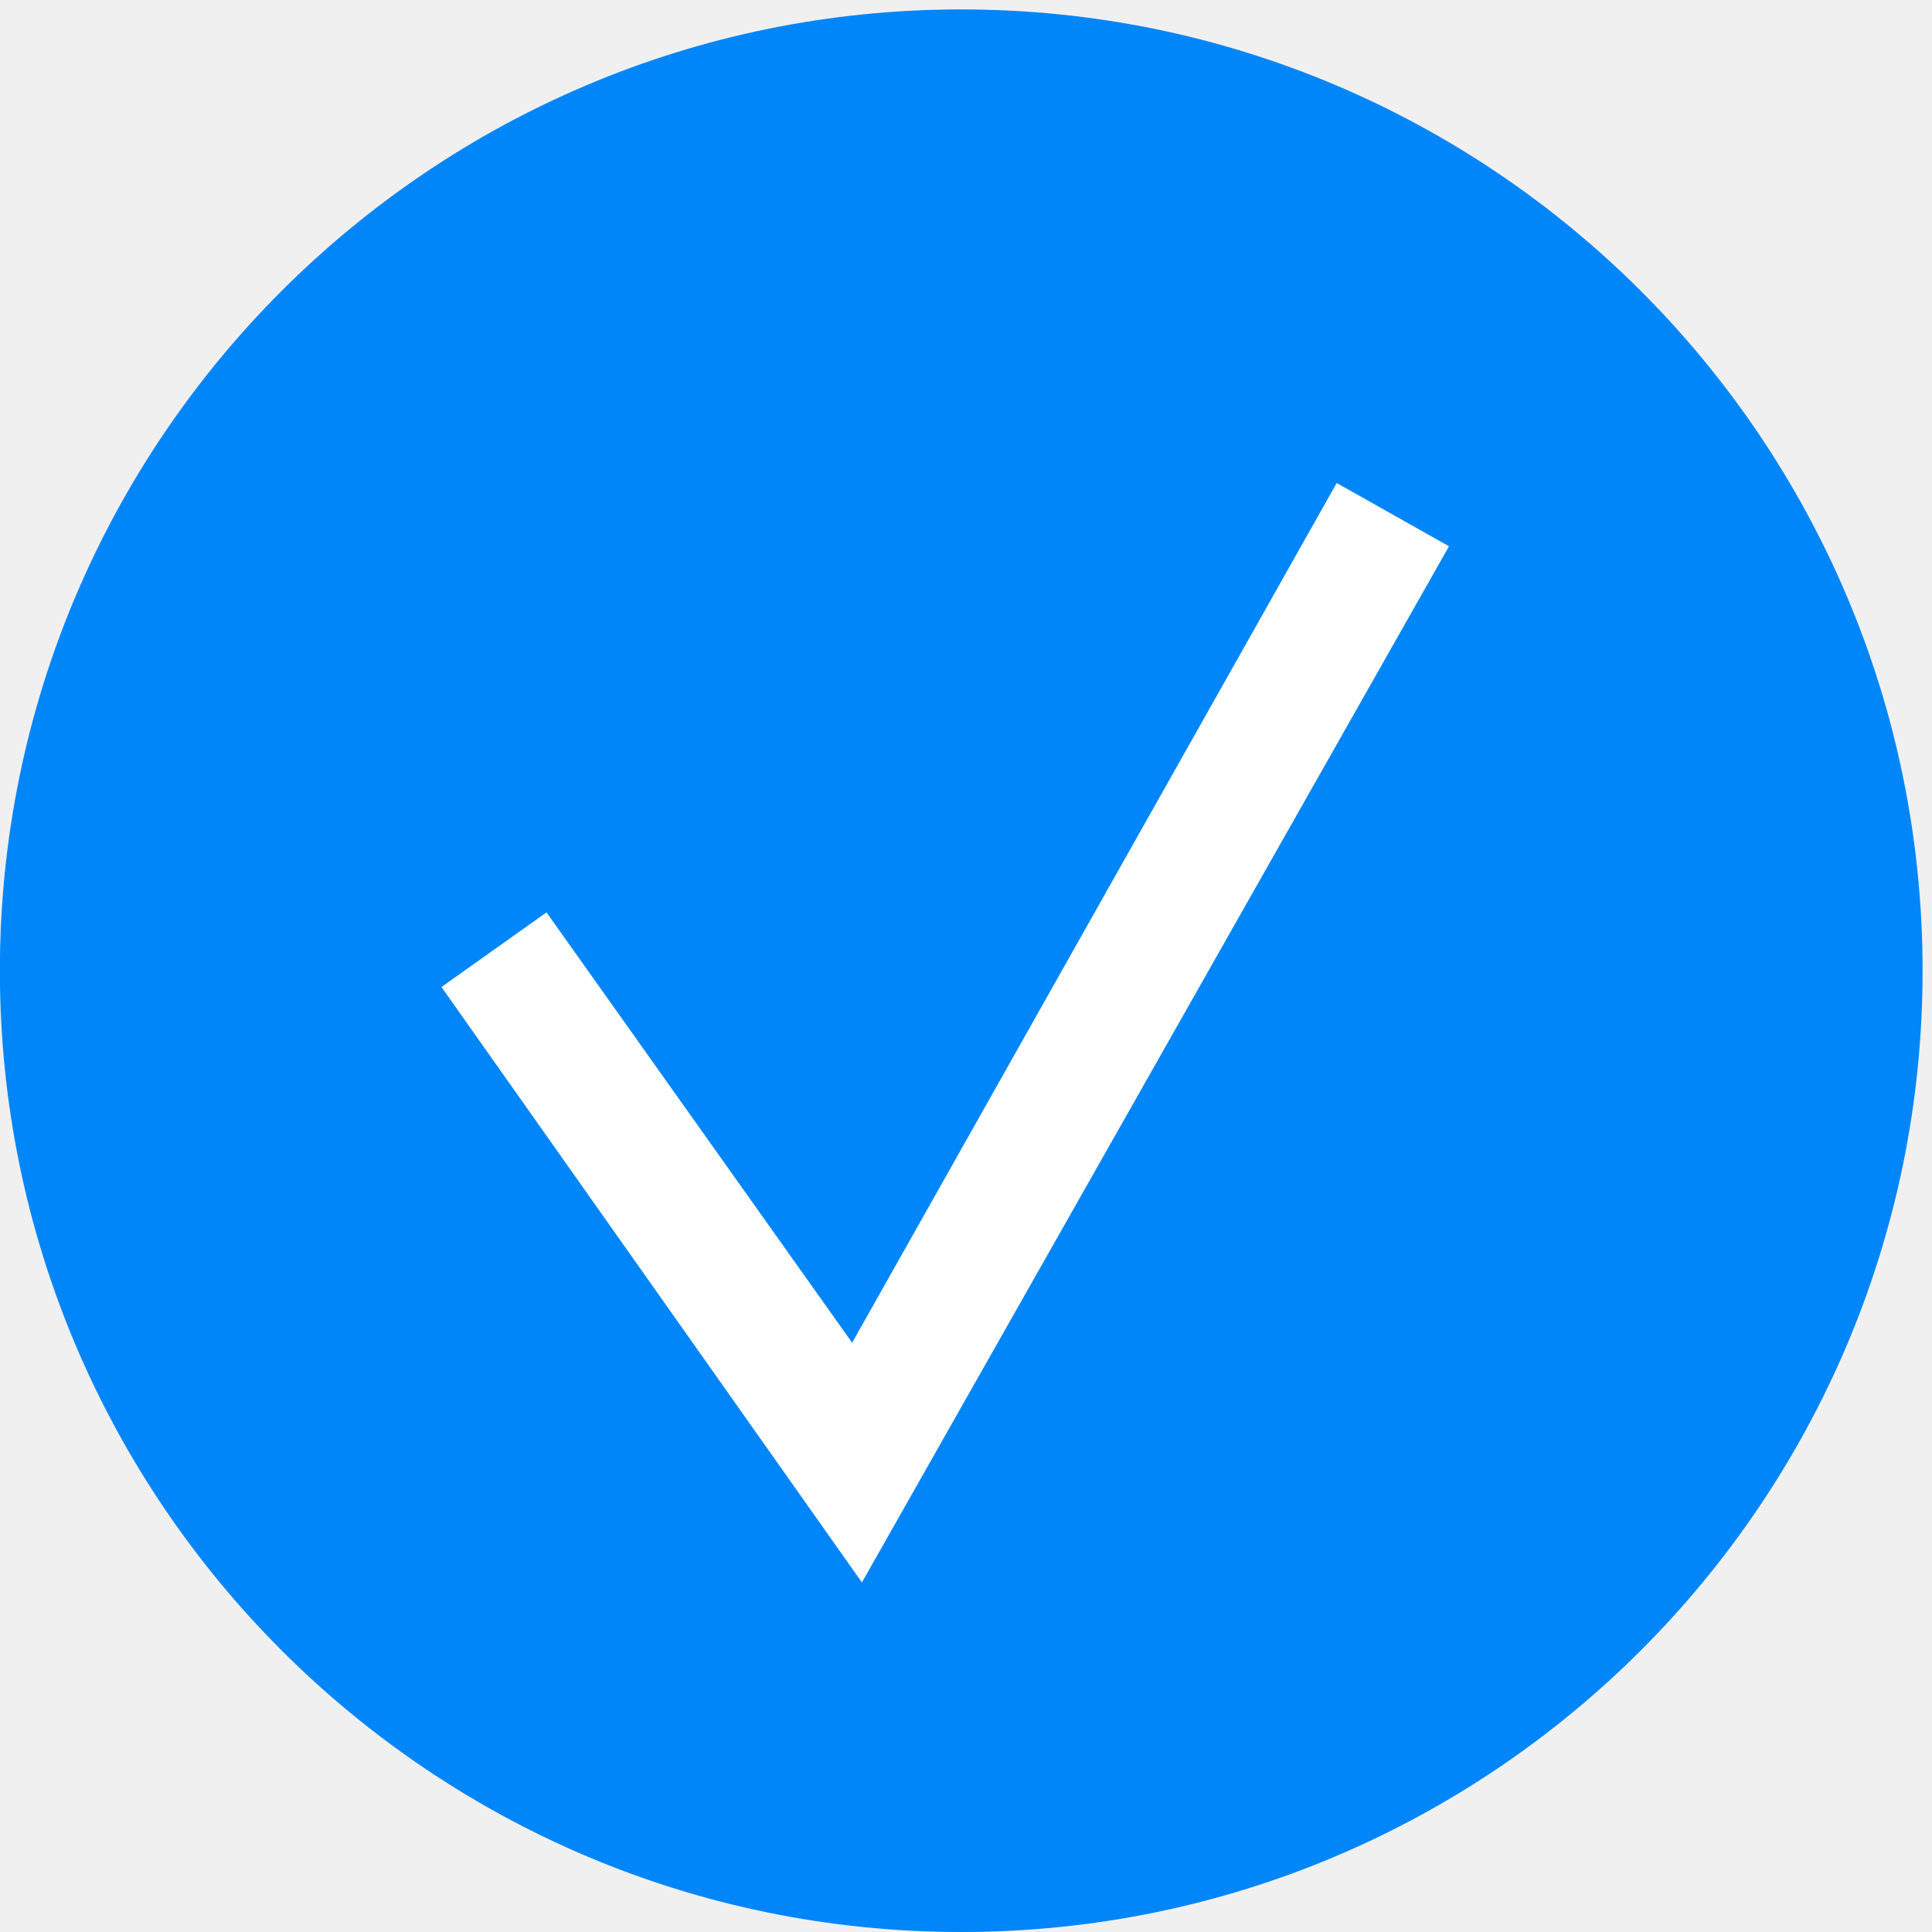
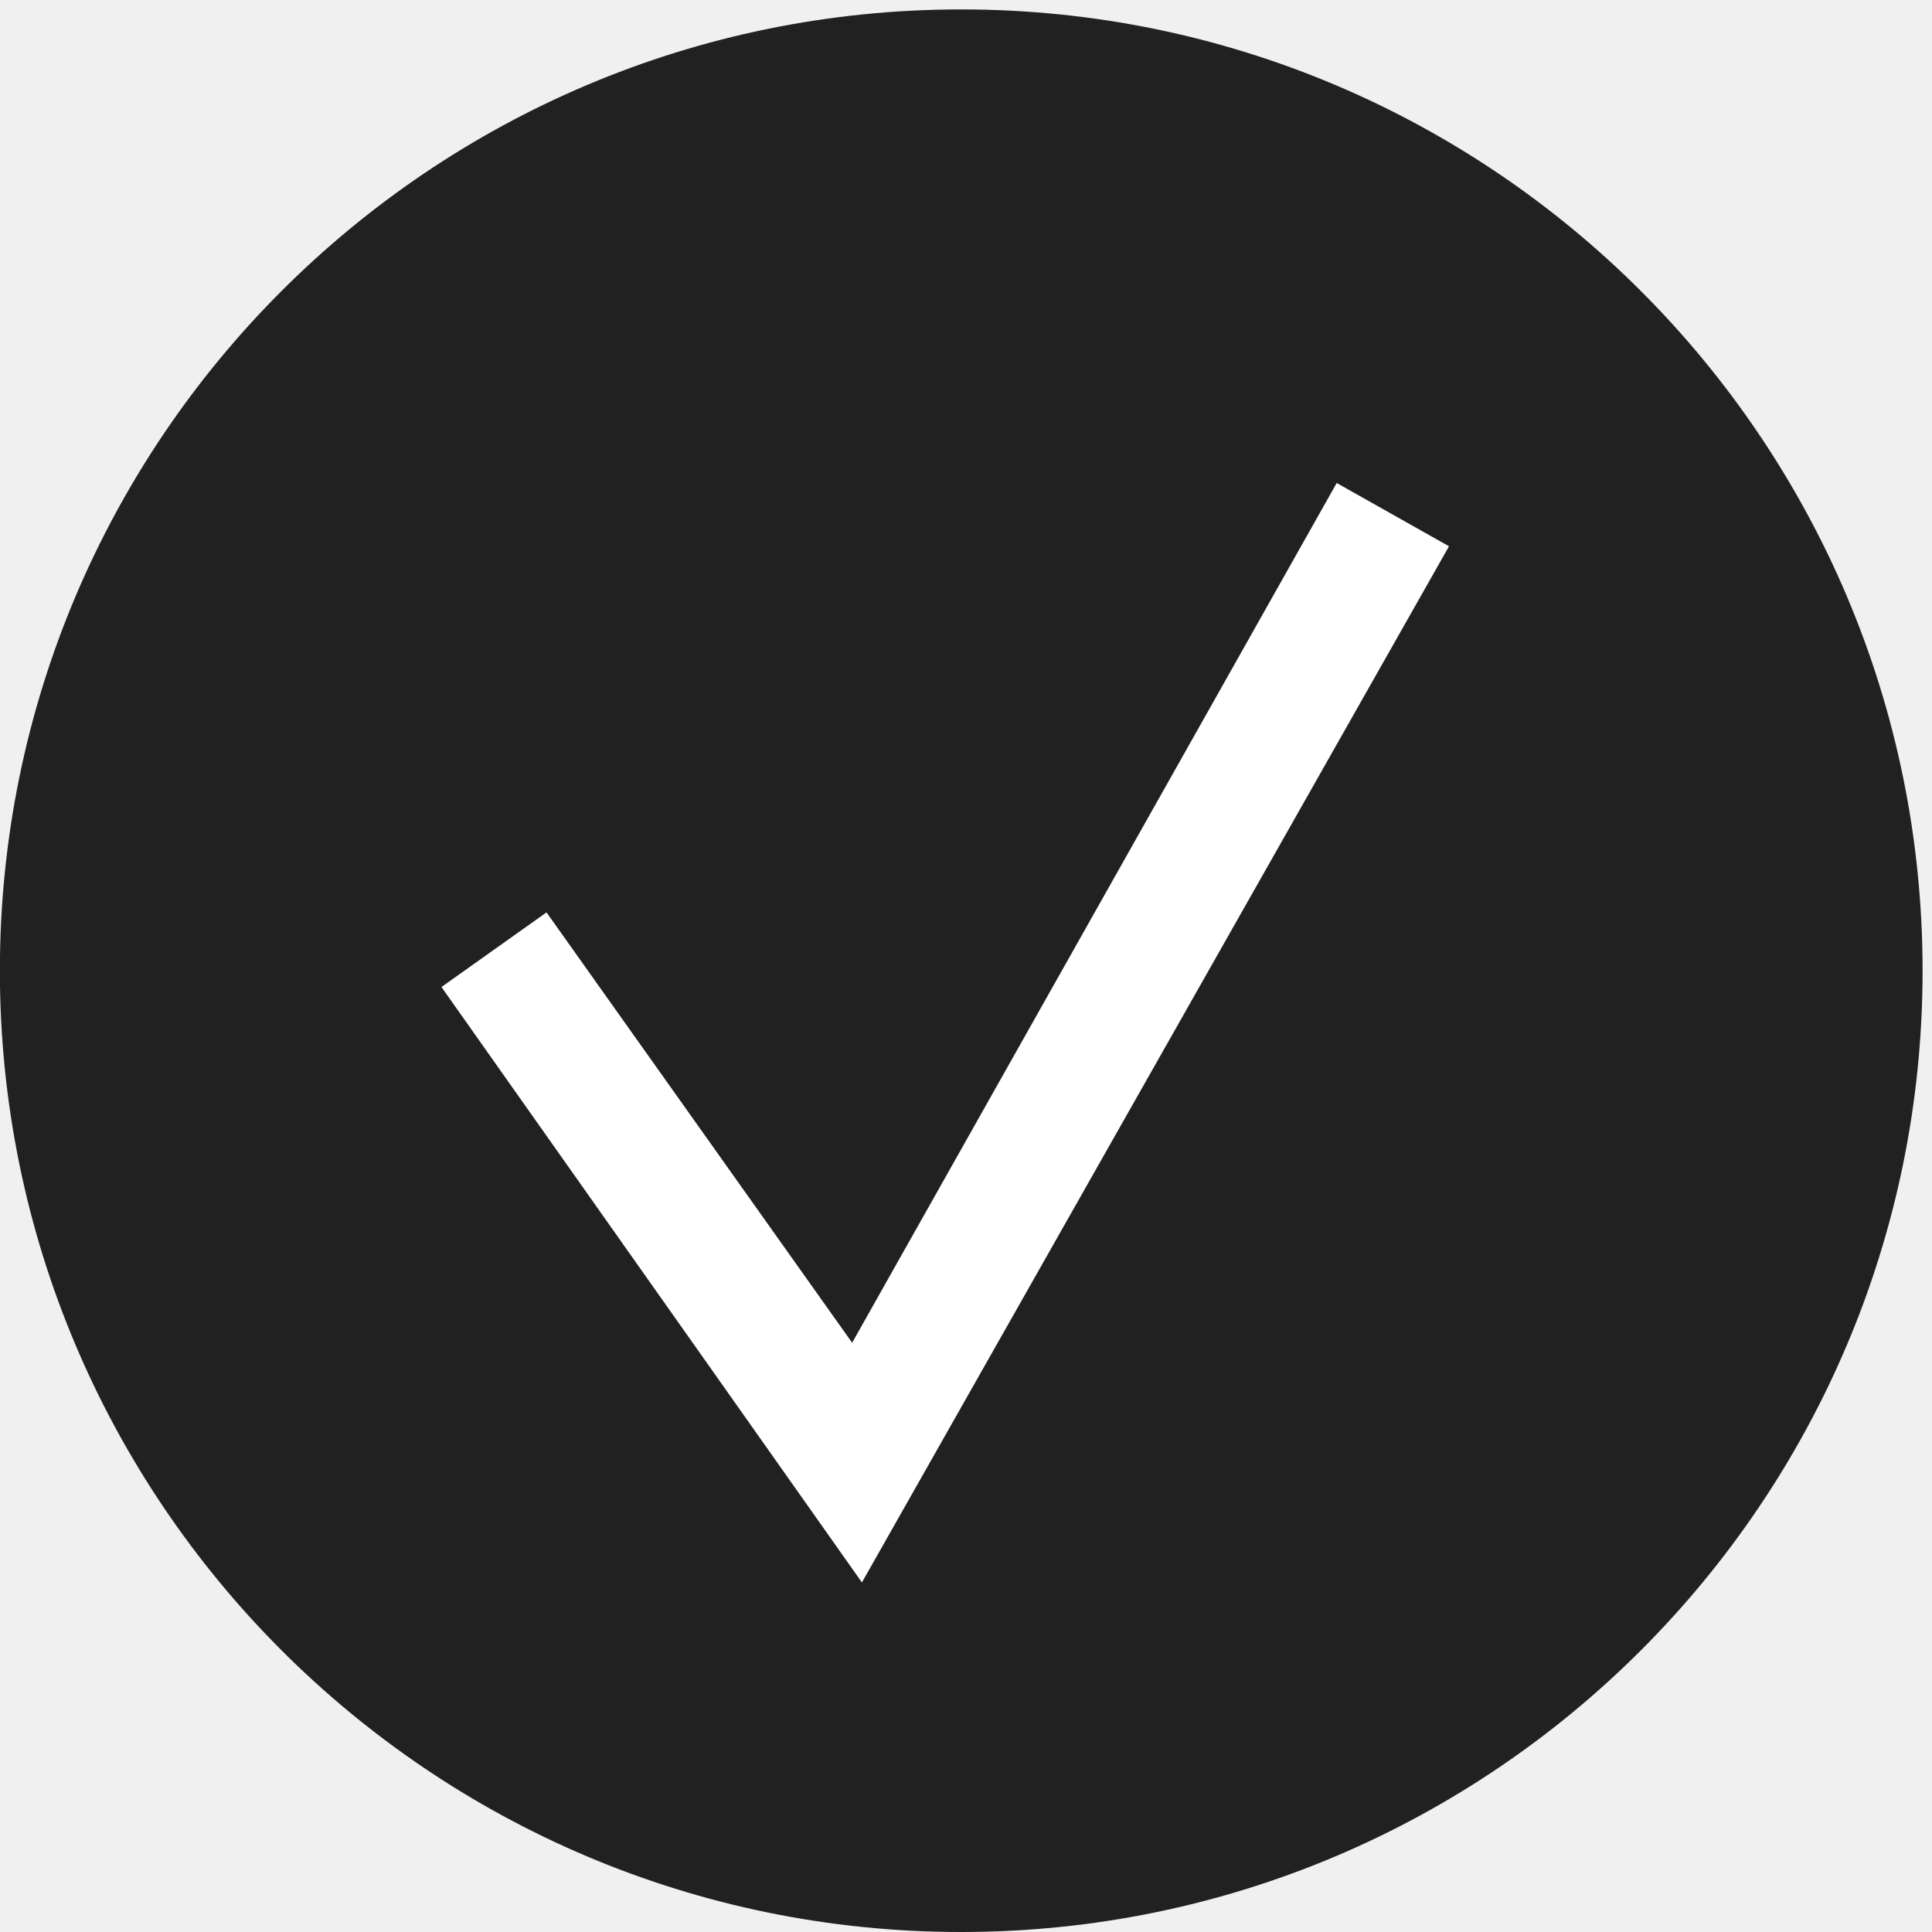
<svg xmlns="http://www.w3.org/2000/svg" version="1.1" id="Layer_1" x="0px" y="0px" width="16px" height="16px" viewBox="0 0 16 16" enable-background="new 0 0 16 16" xml:space="preserve">
  <g>
-     <path fill="#0086F8" d="M7.96,16c-4.395,0-7.961-3.567-7.961-7.961c0-4.396,3.566-7.961,7.961-7.961   c4.396,0,7.962,3.566,7.962,7.961C15.922,12.433,12.356,16,7.96,16z" />
+     <path fill="#212121" d="M7.96,16c-4.395,0-7.961-3.567-7.961-7.961c0-4.396,3.566-7.961,7.961-7.961   c4.396,0,7.962,3.566,7.962,7.961C15.922,12.433,12.356,16,7.96,16z" />
  </g>
  <polygon fill="#FFFFFF" points="12,4.524 11.07,4 7.057,11.12 4.526,7.556 3.656,8.174 7.138,13.105 " />
</svg>
